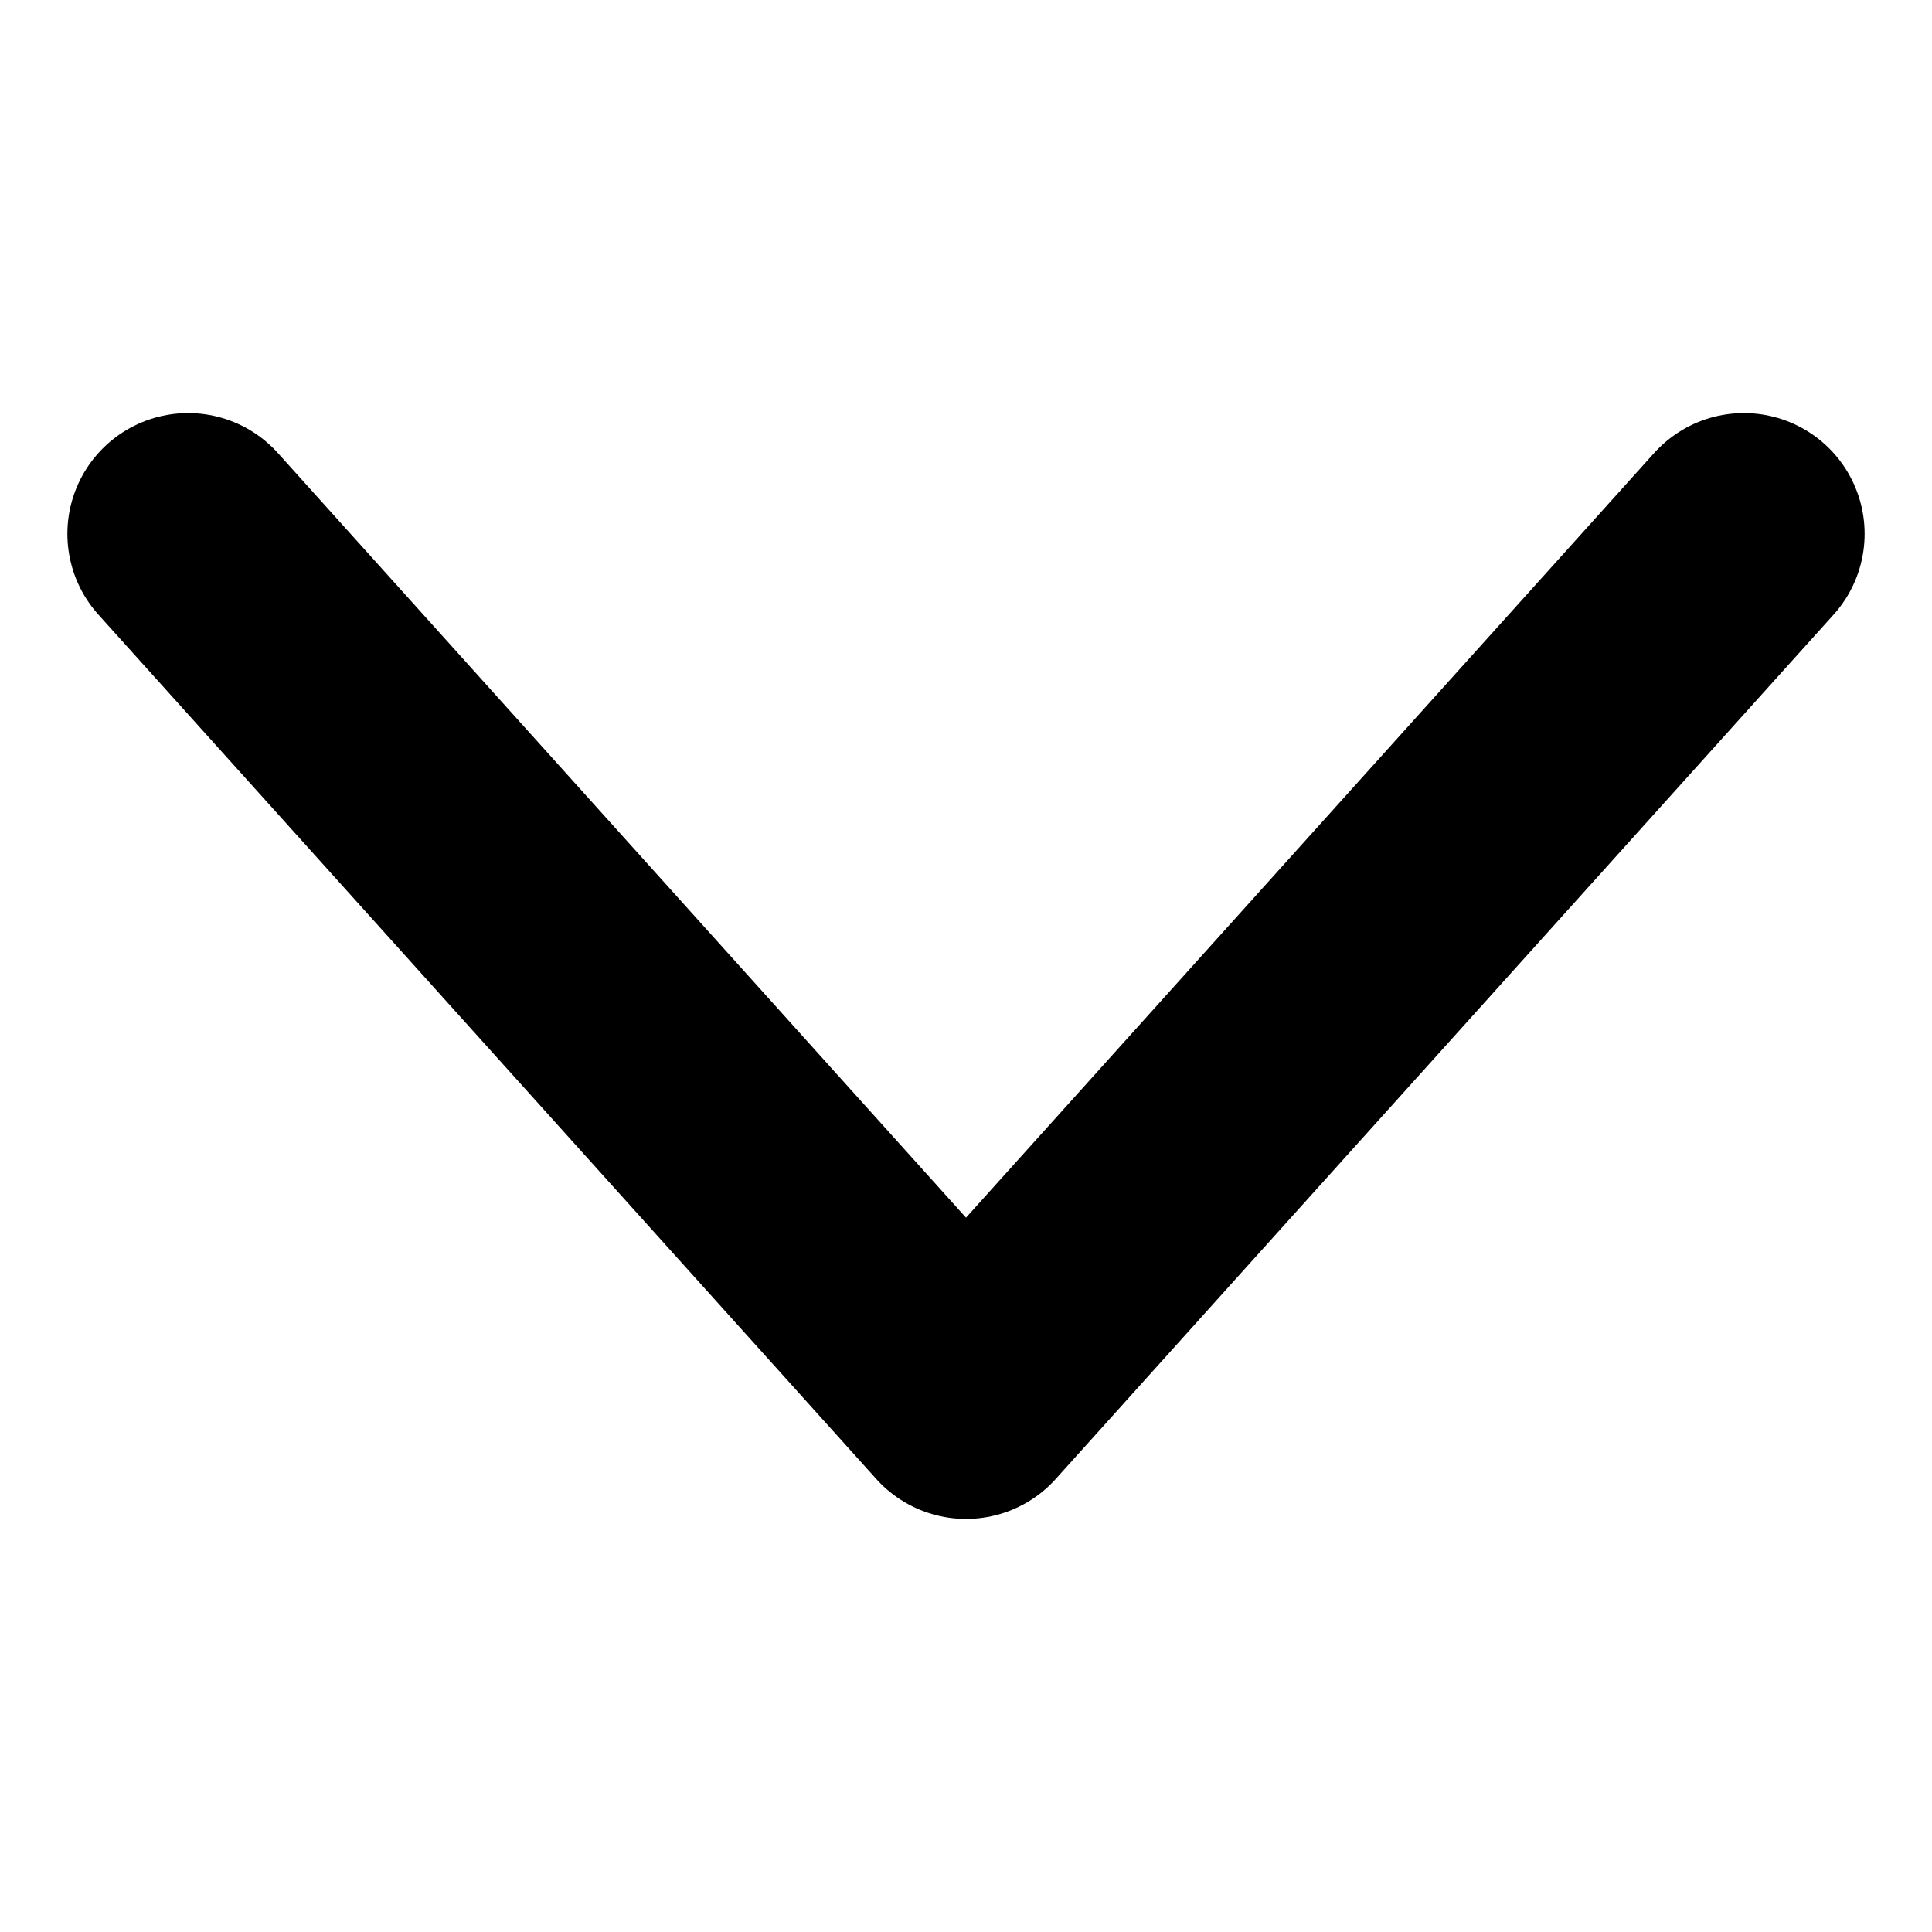
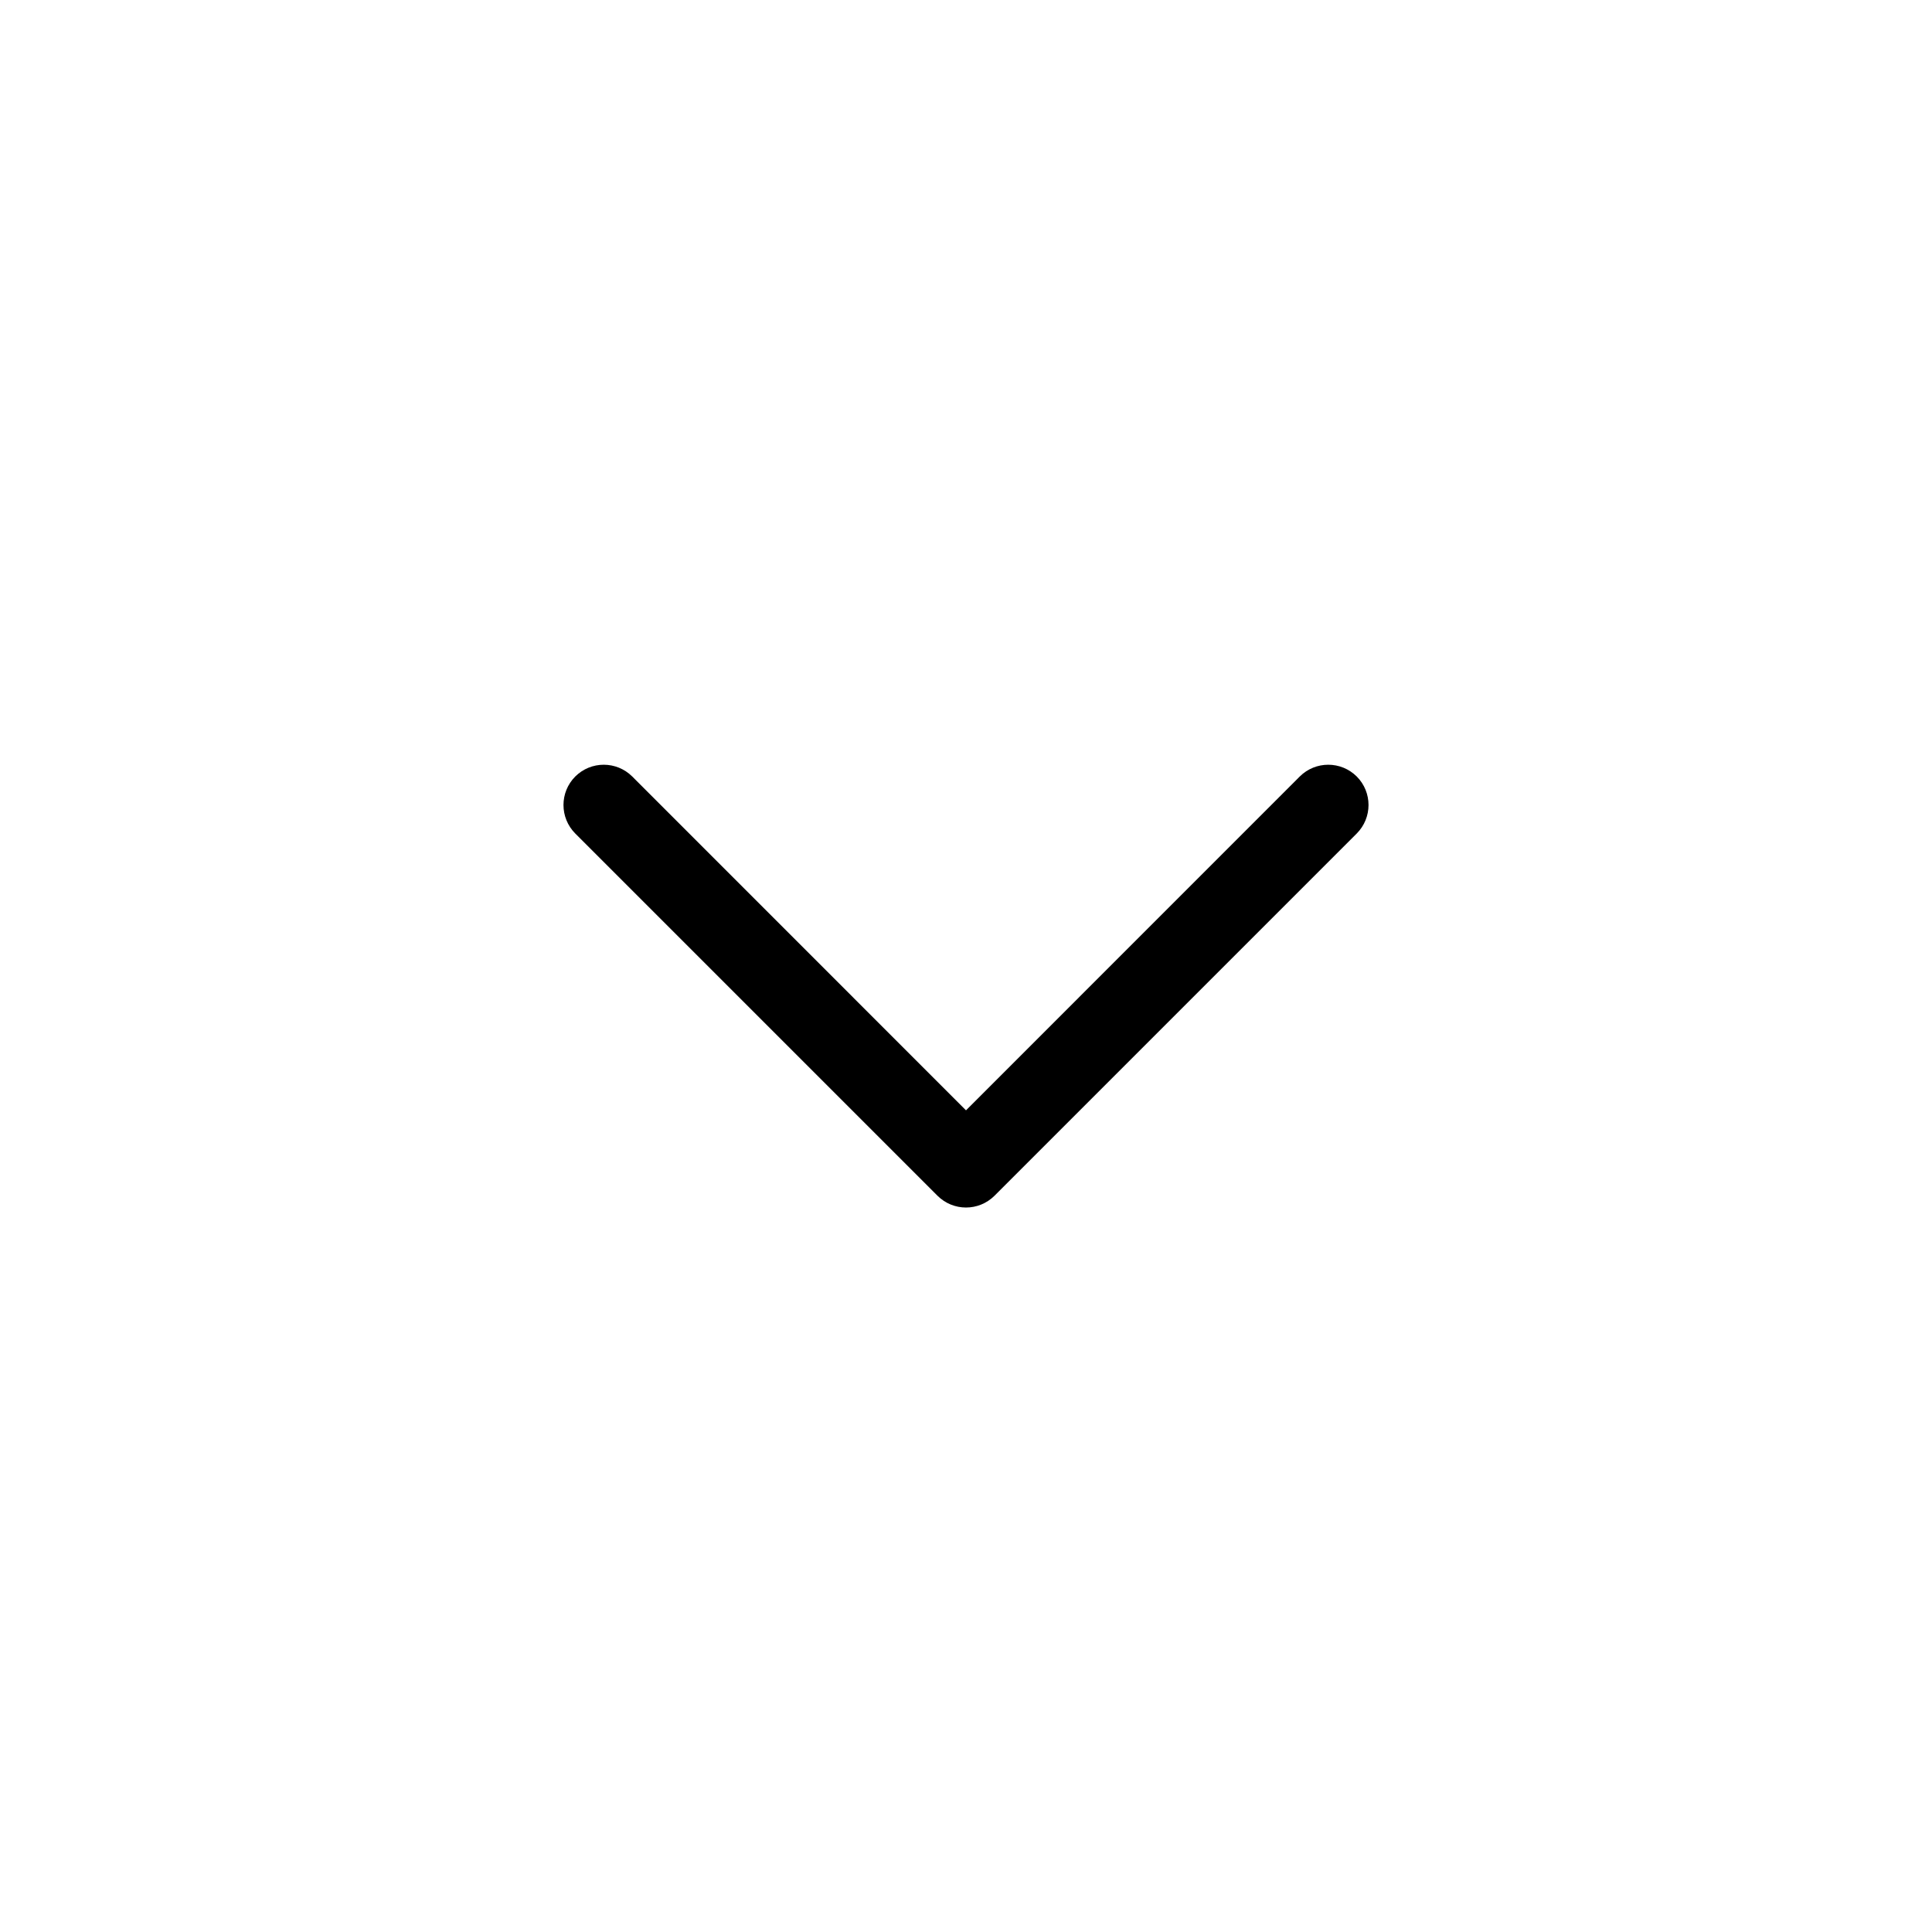
- <svg xmlns="http://www.w3.org/2000/svg" id="arrow" width="16" height="16" viewBox="0 0 16 16">
-   <rect id="사각형_864" data-name="사각형 864" width="16" height="16" fill="none" />
-   <rect id="사각형_865" data-name="사각형 865" width="14" height="14" transform="translate(1 1)" fill="none" opacity="0.4" />
-   <path id="패스_4159" data-name="패스 4159" d="M3,7l6.442,7.158L15.884,7" transform="translate(-1.442 -2.579)" fill="none" stroke="#000" stroke-linecap="round" stroke-linejoin="round" stroke-width="2" />
+ <svg xmlns="http://www.w3.org/2000/svg" width="24" height="24" viewBox="0 0 24 24" fill="none">
+   <path fill-rule="evenodd" clip-rule="evenodd" d="M16.854 9.646C17.049 9.842 17.049 10.158 16.854 10.354L12.354 14.854C12.158 15.049 11.842 15.049 11.646 14.854L7.146 10.354C6.951 10.158 6.951 9.842 7.146 9.646C7.342 9.451 7.658 9.451 7.854 9.646L12 13.793L16.146 9.646C16.342 9.451 16.658 9.451 16.854 9.646Z" fill="black" />
</svg>
